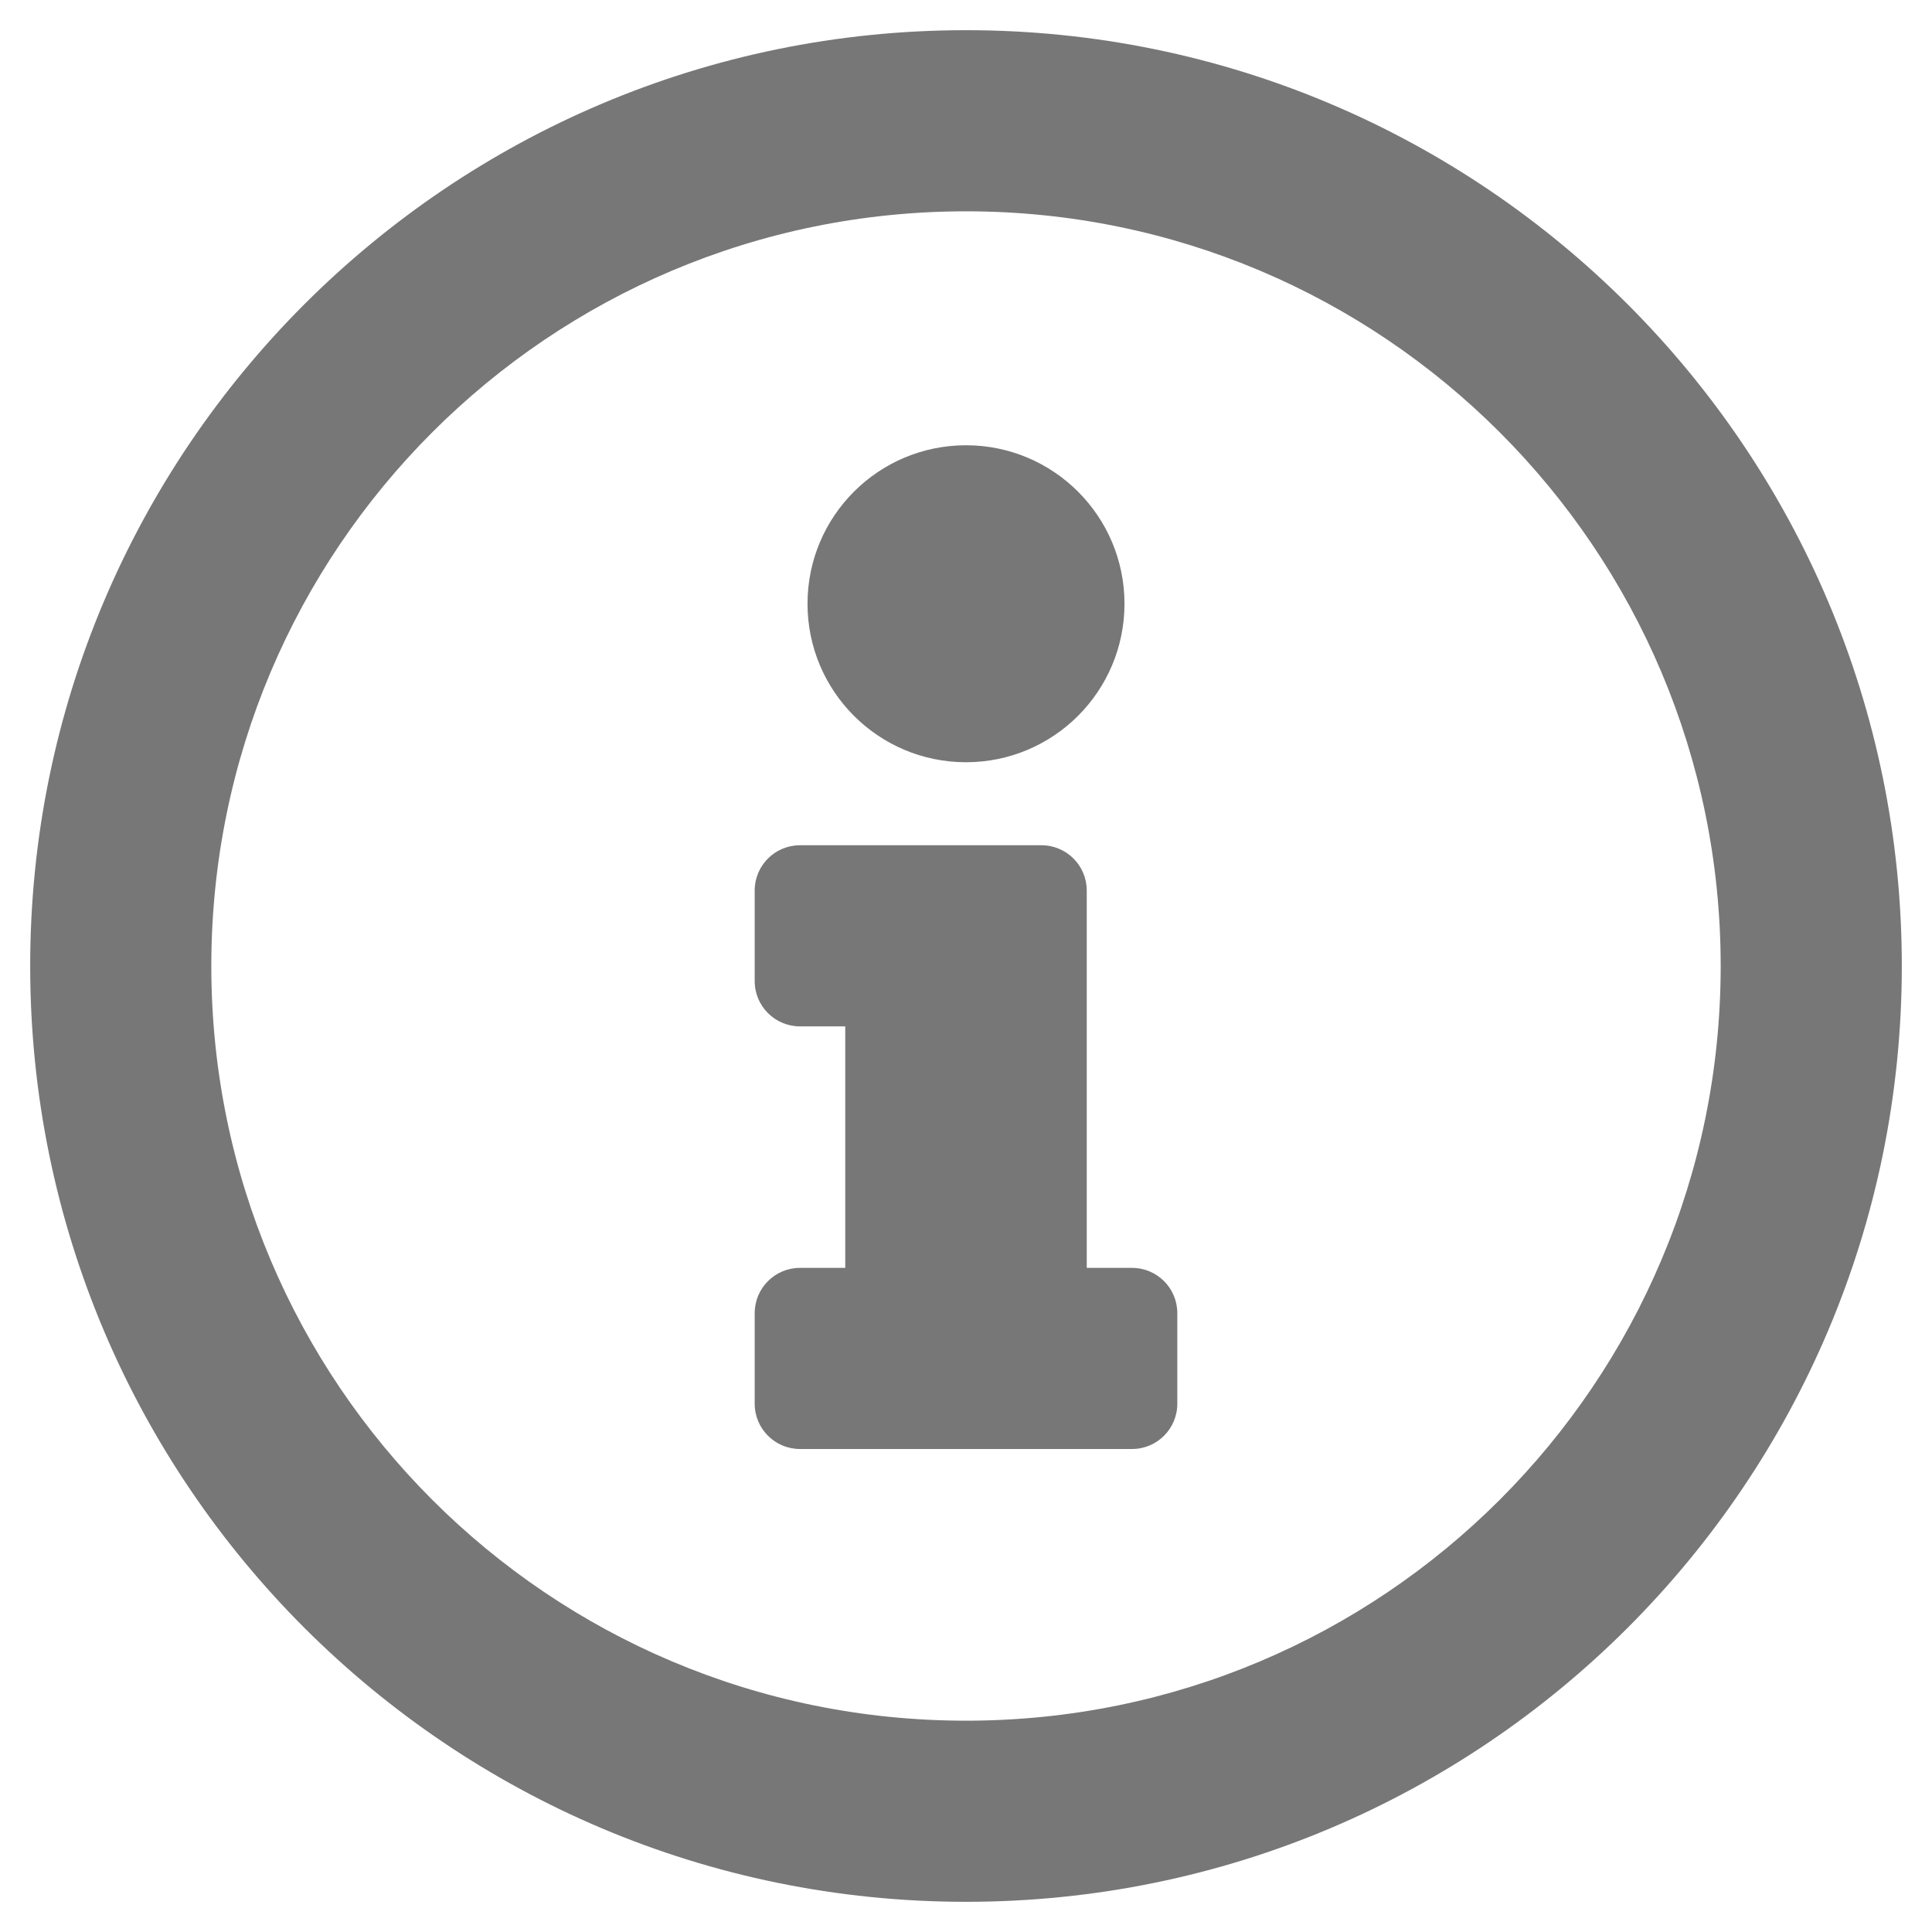
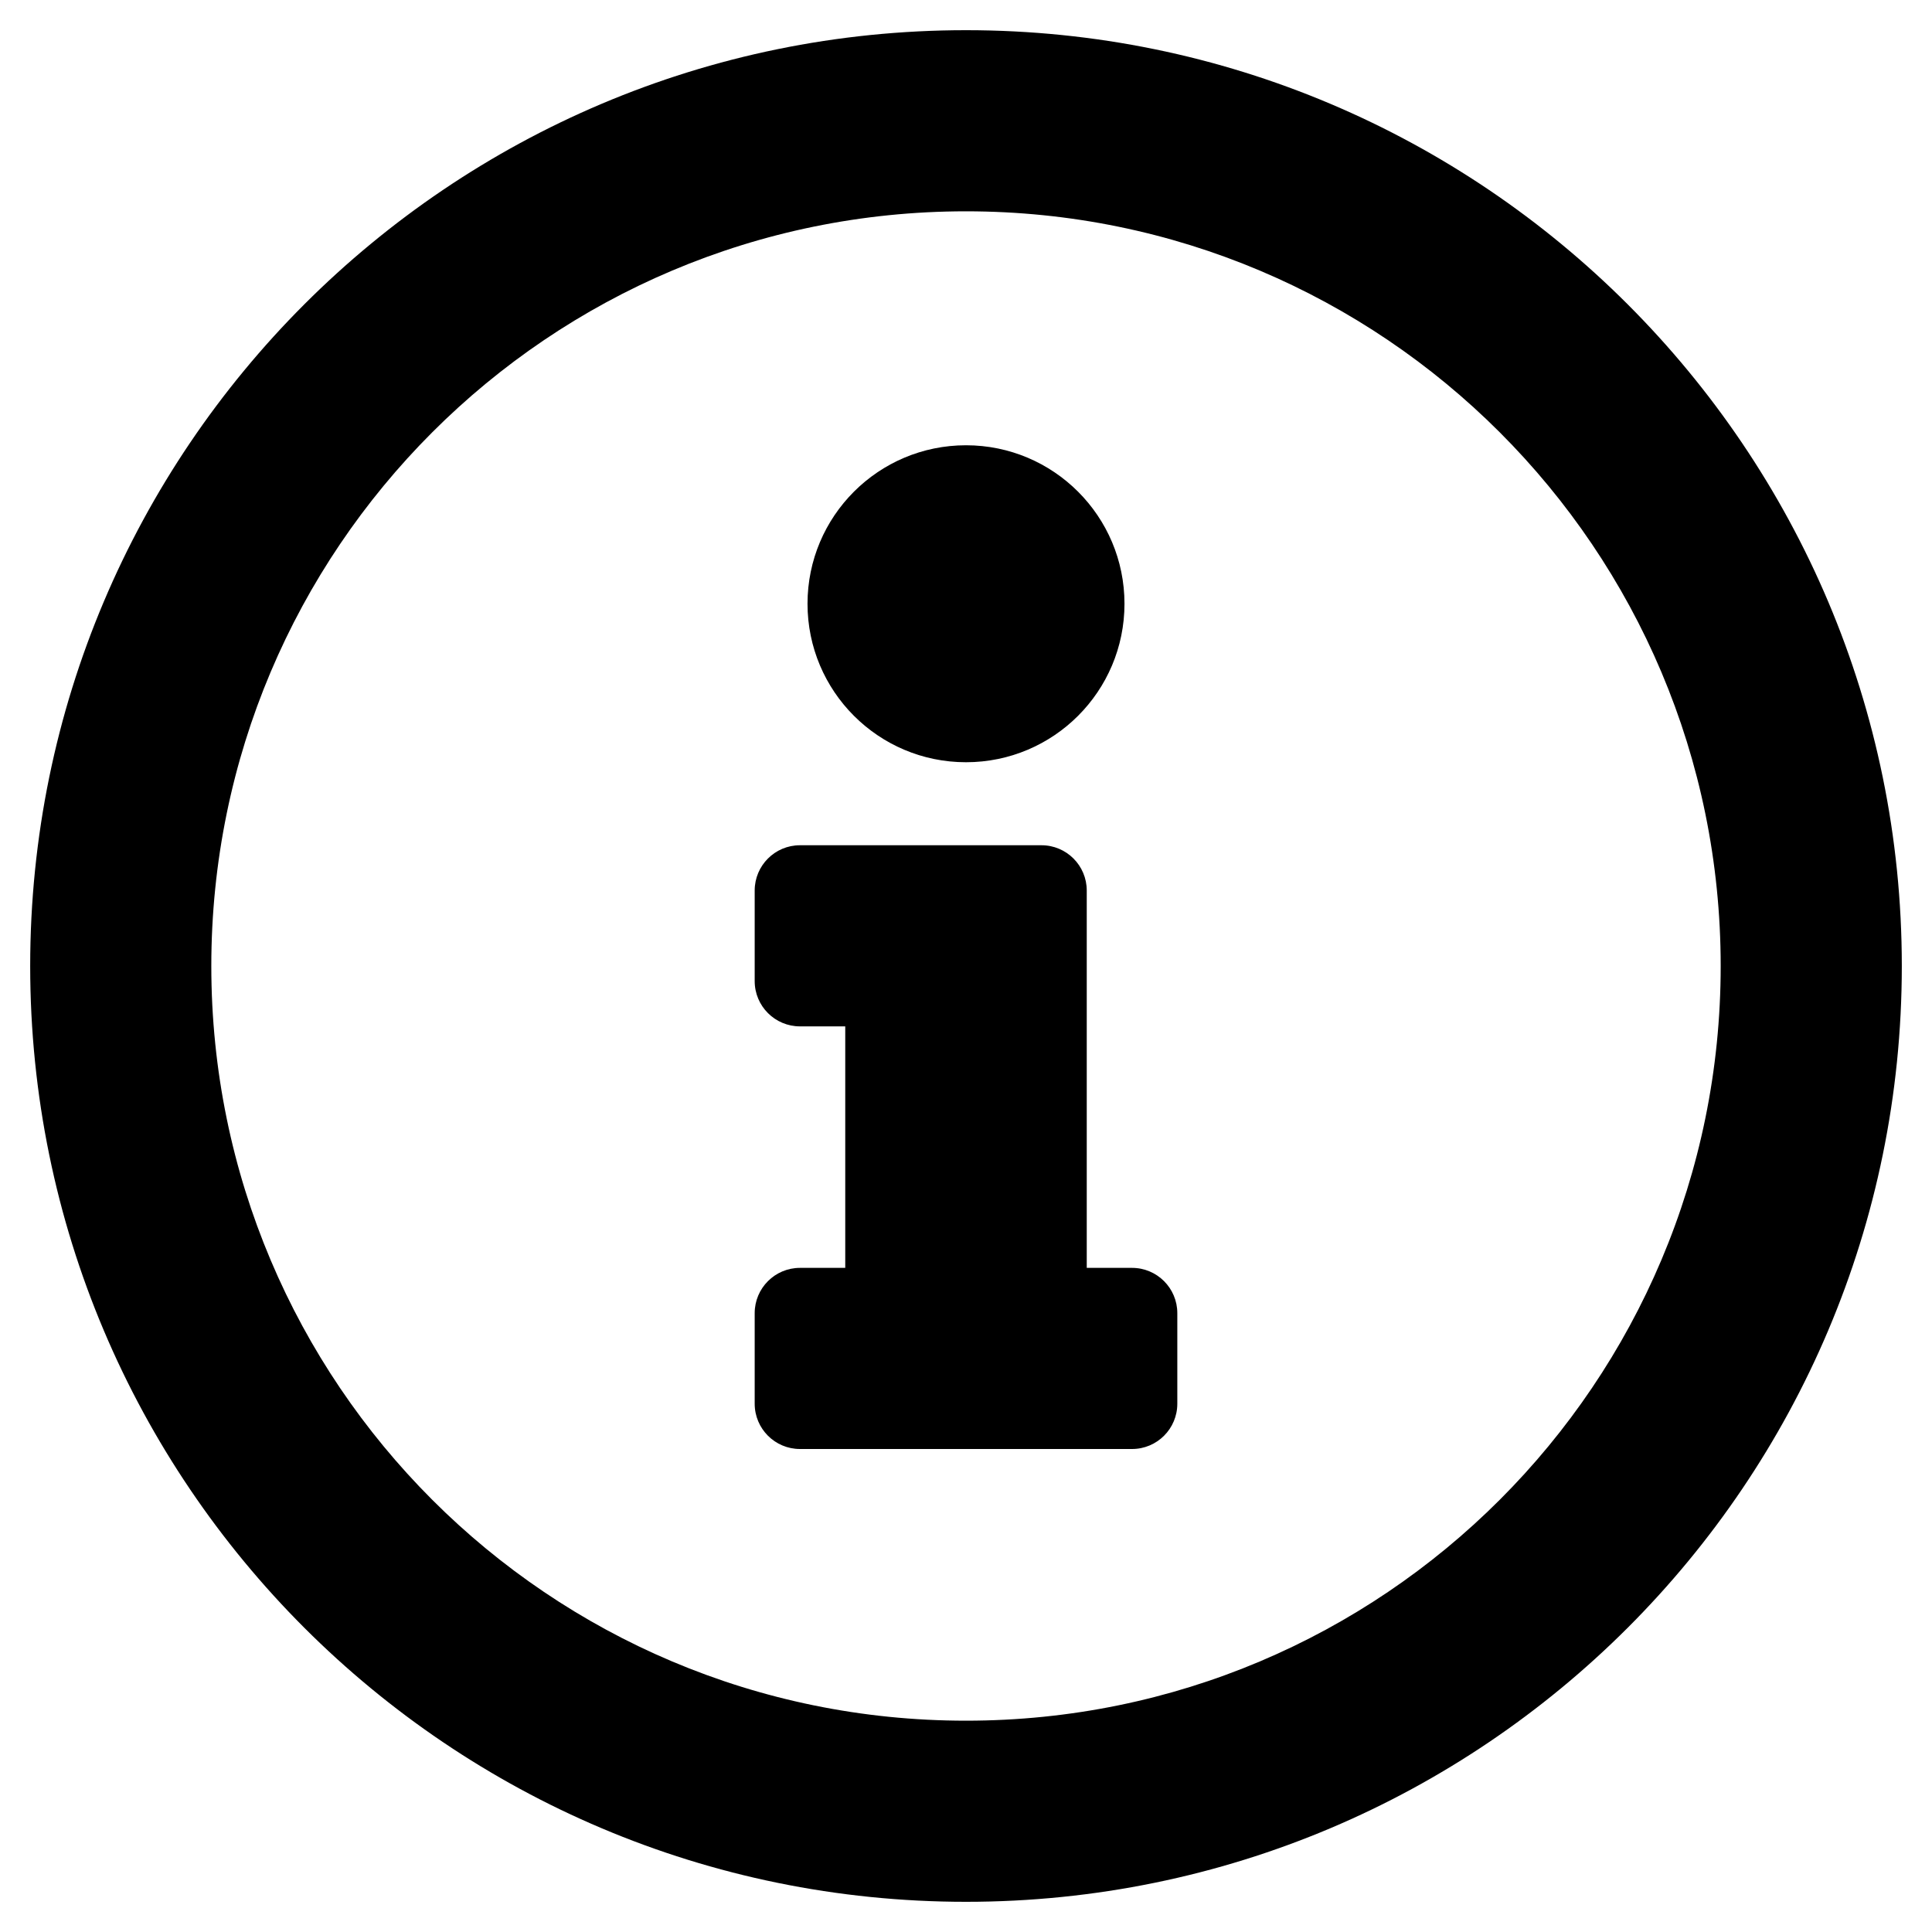
<svg xmlns="http://www.w3.org/2000/svg" aria-hidden="true" focusable="false" data-prefix="far" data-icon="info-circle" class="svg-inline--fa fa-info-circle fa-w-16" role="img" viewBox="0 0 512 512">
-   <path fill="#777" d="M256 8C119.043 8 8 119.083 8 256c0 136.997 111.043 248 248 248s248-111.003 248-248C504 119.083 392.957 8 256 8zm0 448c-110.532 0-200-89.431-200-200 0-110.495 89.472-200 200-200 110.491 0 200 89.471 200 200 0 110.53-89.431 200-200 200zm0-338c23.196 0 42 18.804 42 42s-18.804 42-42 42-42-18.804-42-42 18.804-42 42-42zm56 254c0 6.627-5.373 12-12 12h-88c-6.627 0-12-5.373-12-12v-24c0-6.627 5.373-12 12-12h12v-64h-12c-6.627 0-12-5.373-12-12v-24c0-6.627 5.373-12 12-12h64c6.627 0 12 5.373 12 12v100h12c6.627 0 12 5.373 12 12v24z" />
+   <path d="M256 8C119.043 8 8 119.083 8 256c0 136.997 111.043 248 248 248s248-111.003 248-248C504 119.083 392.957 8 256 8zm0 448c-110.532 0-200-89.431-200-200 0-110.495 89.472-200 200-200 110.491 0 200 89.471 200 200 0 110.53-89.431 200-200 200zm0-338c23.196 0 42 18.804 42 42s-18.804 42-42 42-42-18.804-42-42 18.804-42 42-42zm56 254c0 6.627-5.373 12-12 12h-88c-6.627 0-12-5.373-12-12v-24c0-6.627 5.373-12 12-12h12v-64h-12c-6.627 0-12-5.373-12-12v-24c0-6.627 5.373-12 12-12h64c6.627 0 12 5.373 12 12v100h12c6.627 0 12 5.373 12 12v24z" />
</svg>
